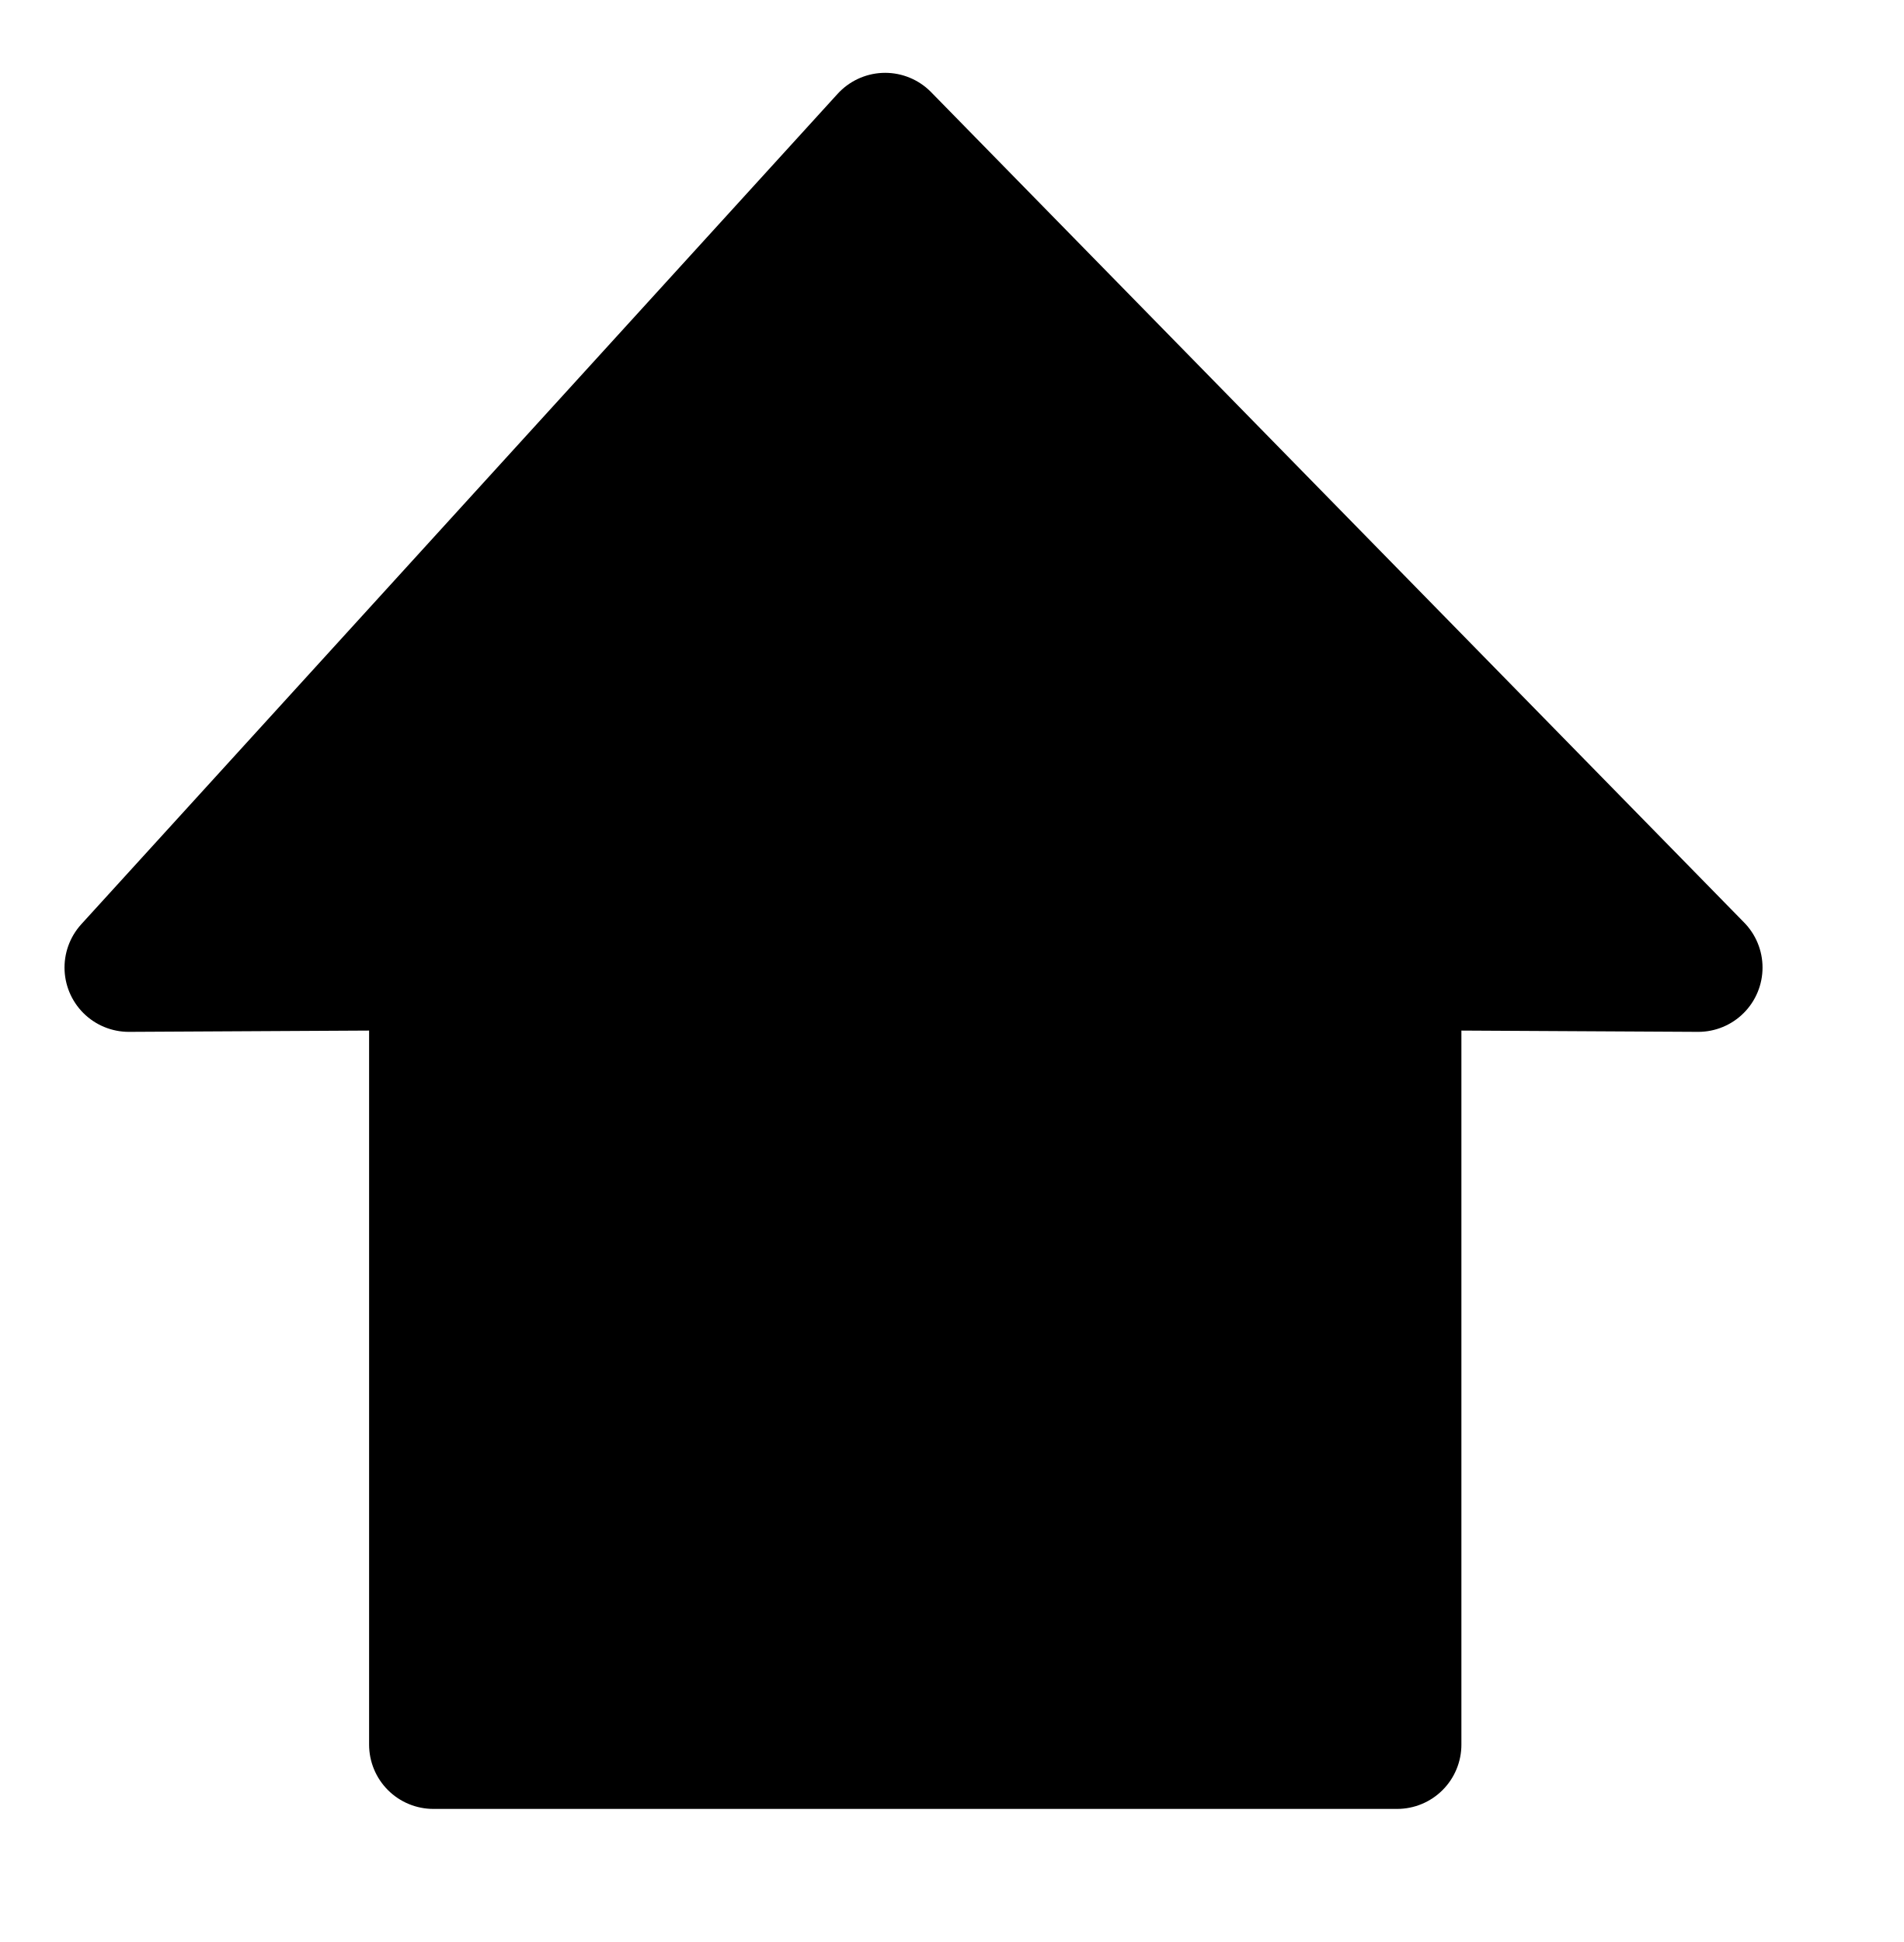
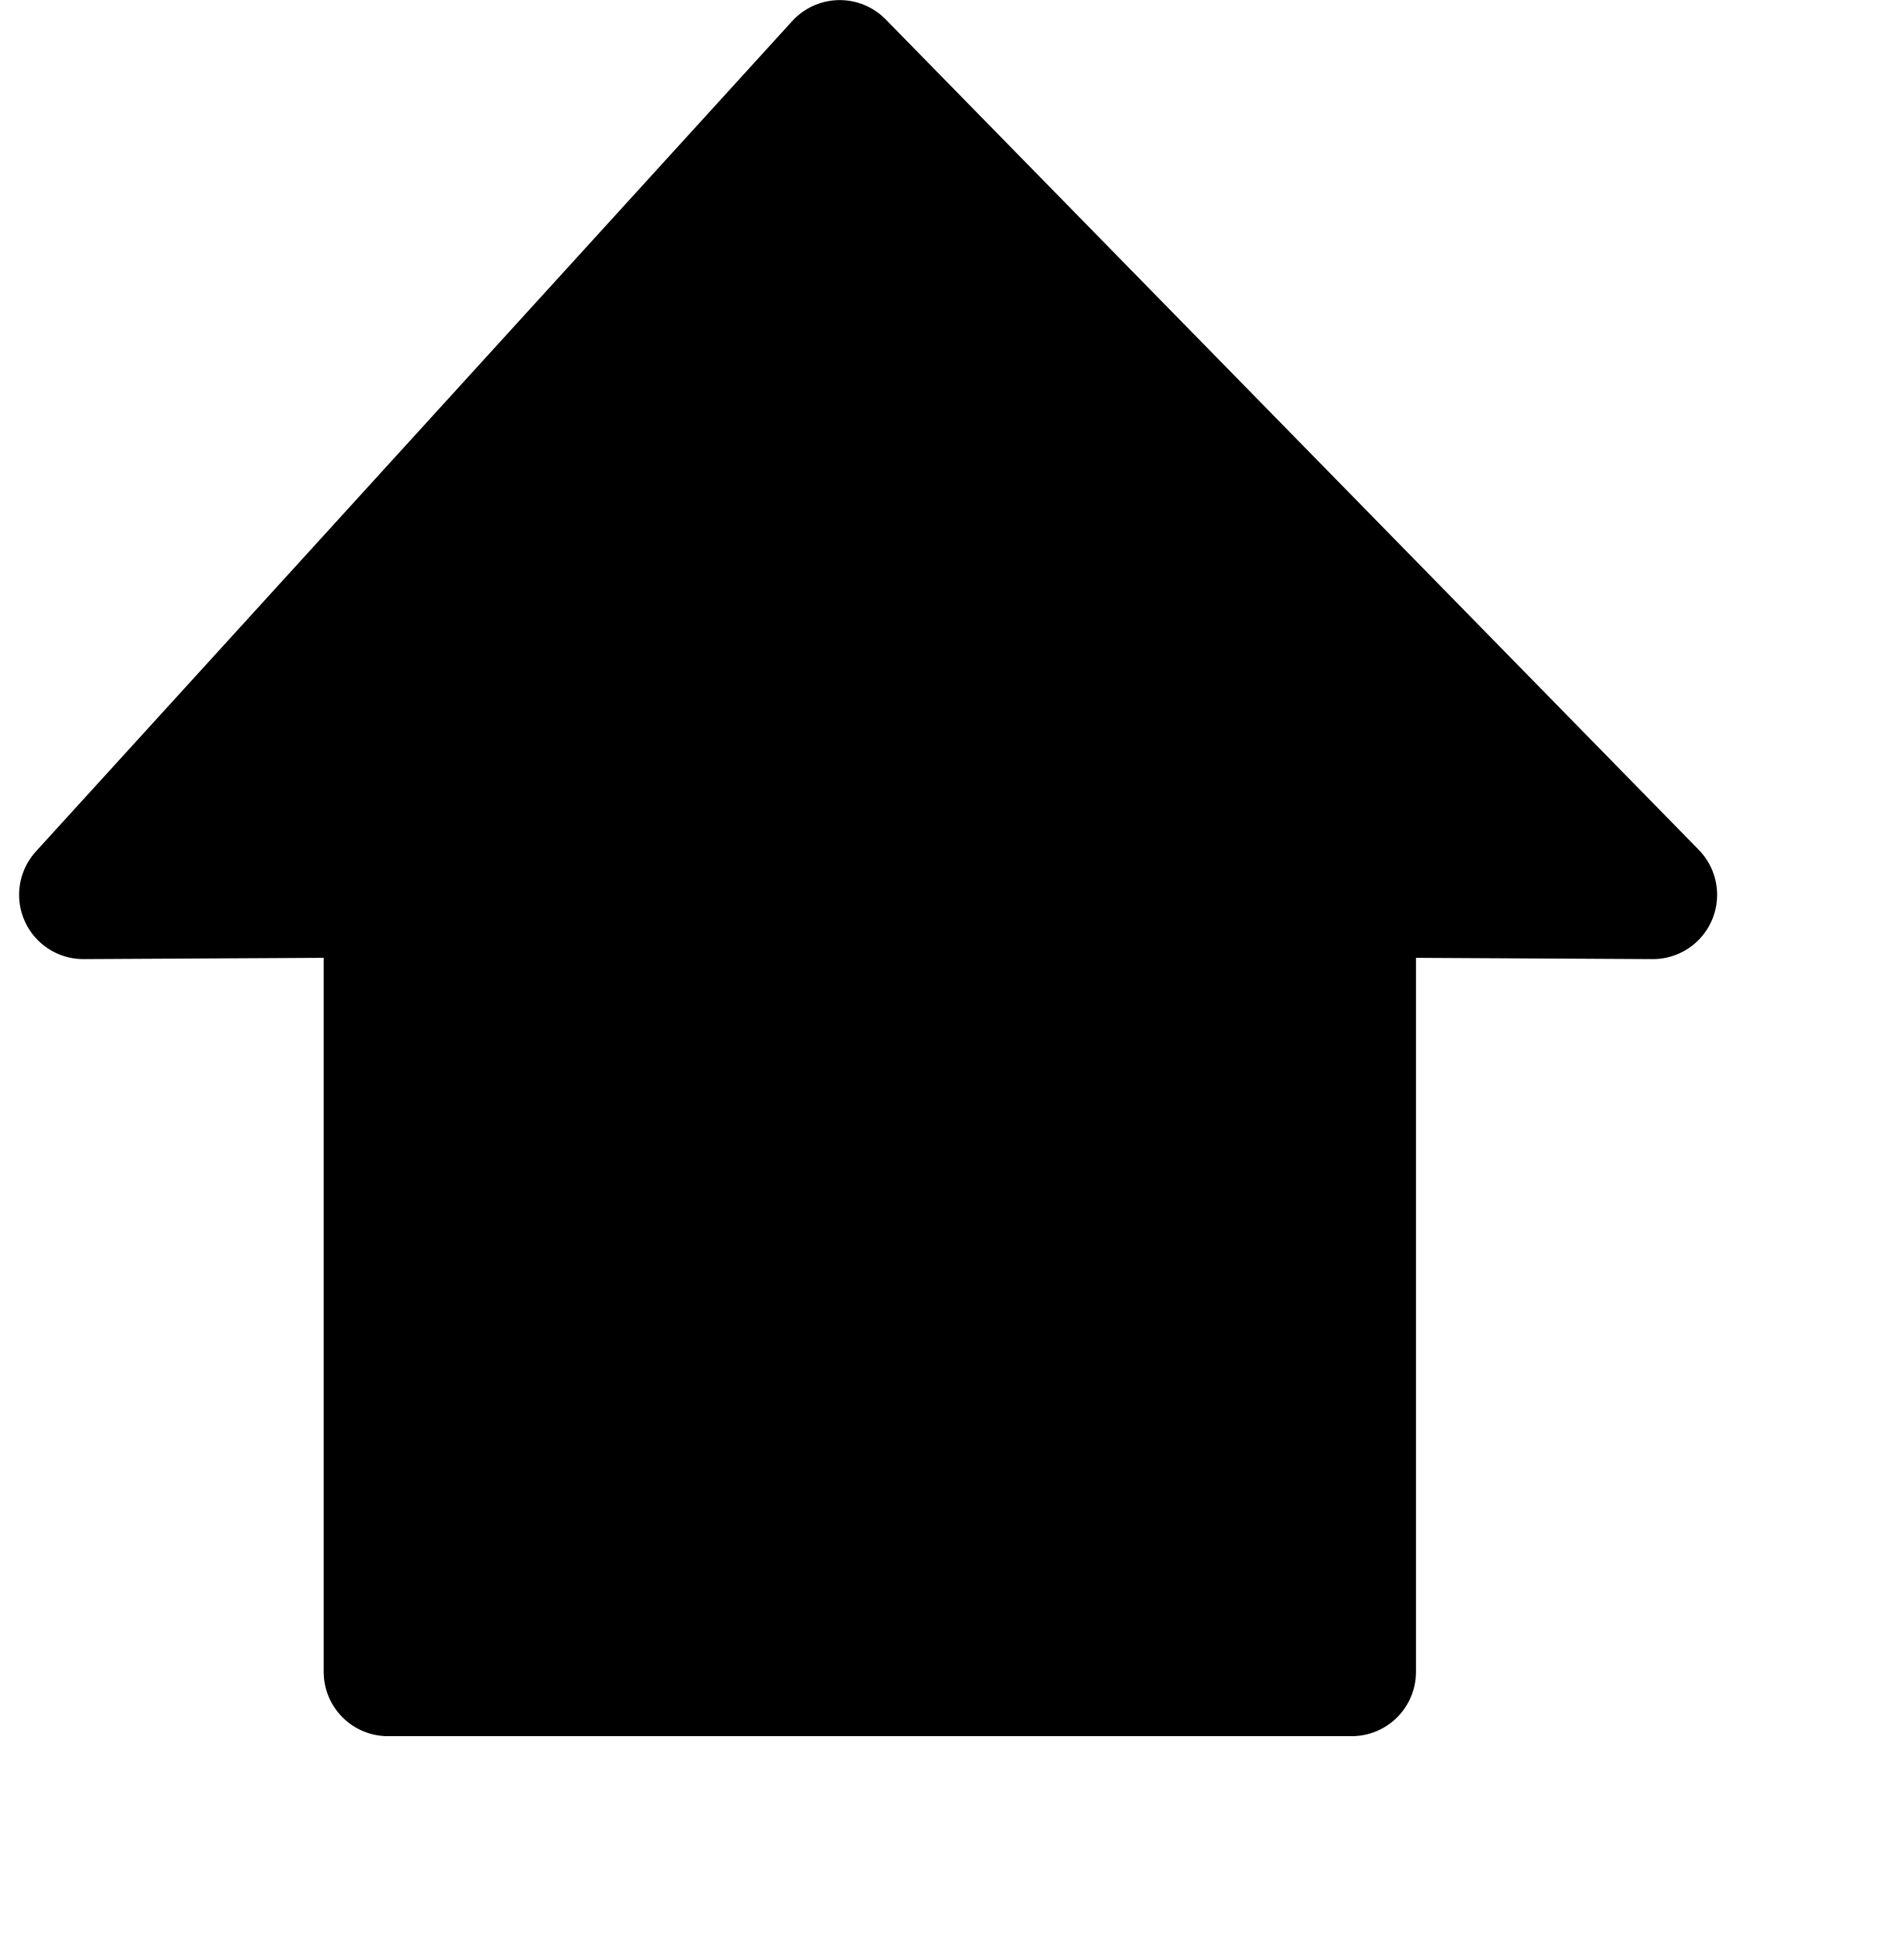
<svg xmlns="http://www.w3.org/2000/svg" width="148px" height="151px">
-   <path id="Home" fill-rule="evenodd" stroke="rgb(0, 0, 0)" stroke-width="10px" stroke-linecap="square" stroke-linejoin="round" fill="rgb(0, 0, 0)" d="M132.041,75.232 L68.823,10.663 L10.016,75.232 L33.698,75.105 L33.698,135.652 L108.627,135.652 L108.627,75.105 L132.041,75.232 Z" />
+   <path id="Home" fill-rule="evenodd" stroke="rgb(0, 0, 0)" stroke-width="10px" stroke-linecap="square" stroke-linejoin="round" fill="rgb(0, 0, 0)" d="M573.041,514.232l-63.218-64.569-58.807,64.569,23.682-.127v60.547h74.929V514.105Z" transform="translate(-444.531 -444.656)" />
</svg>
